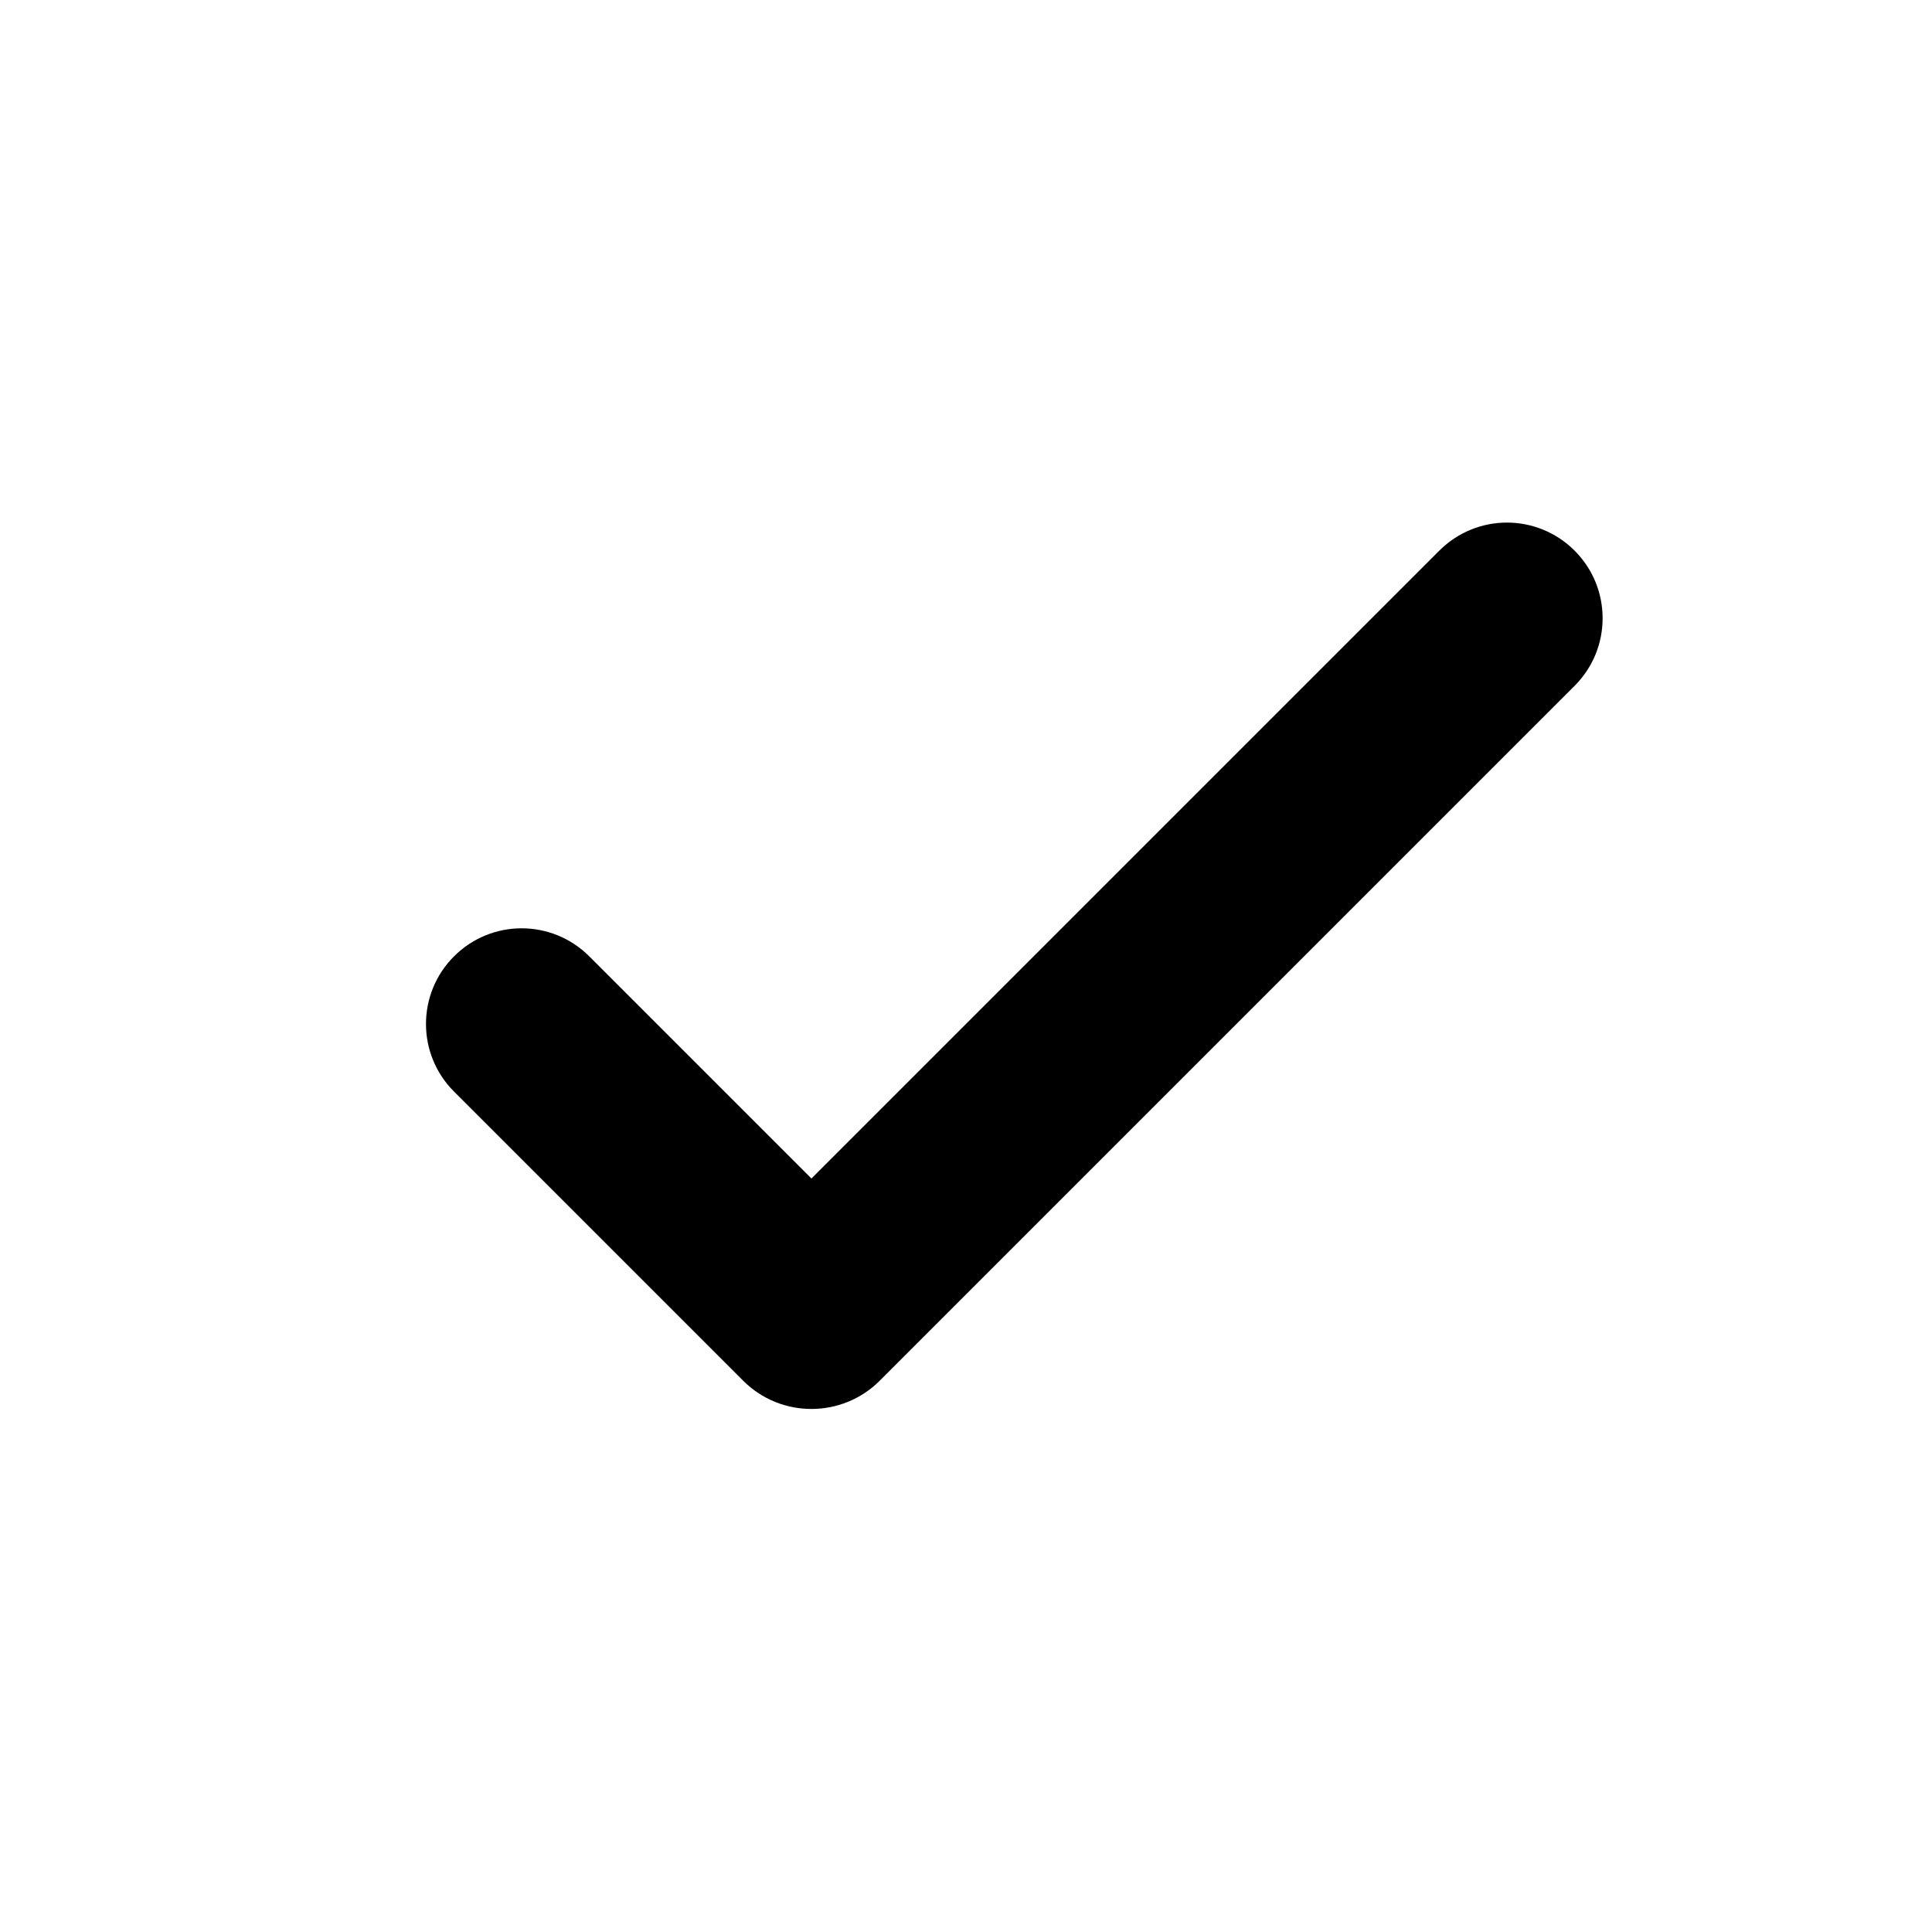
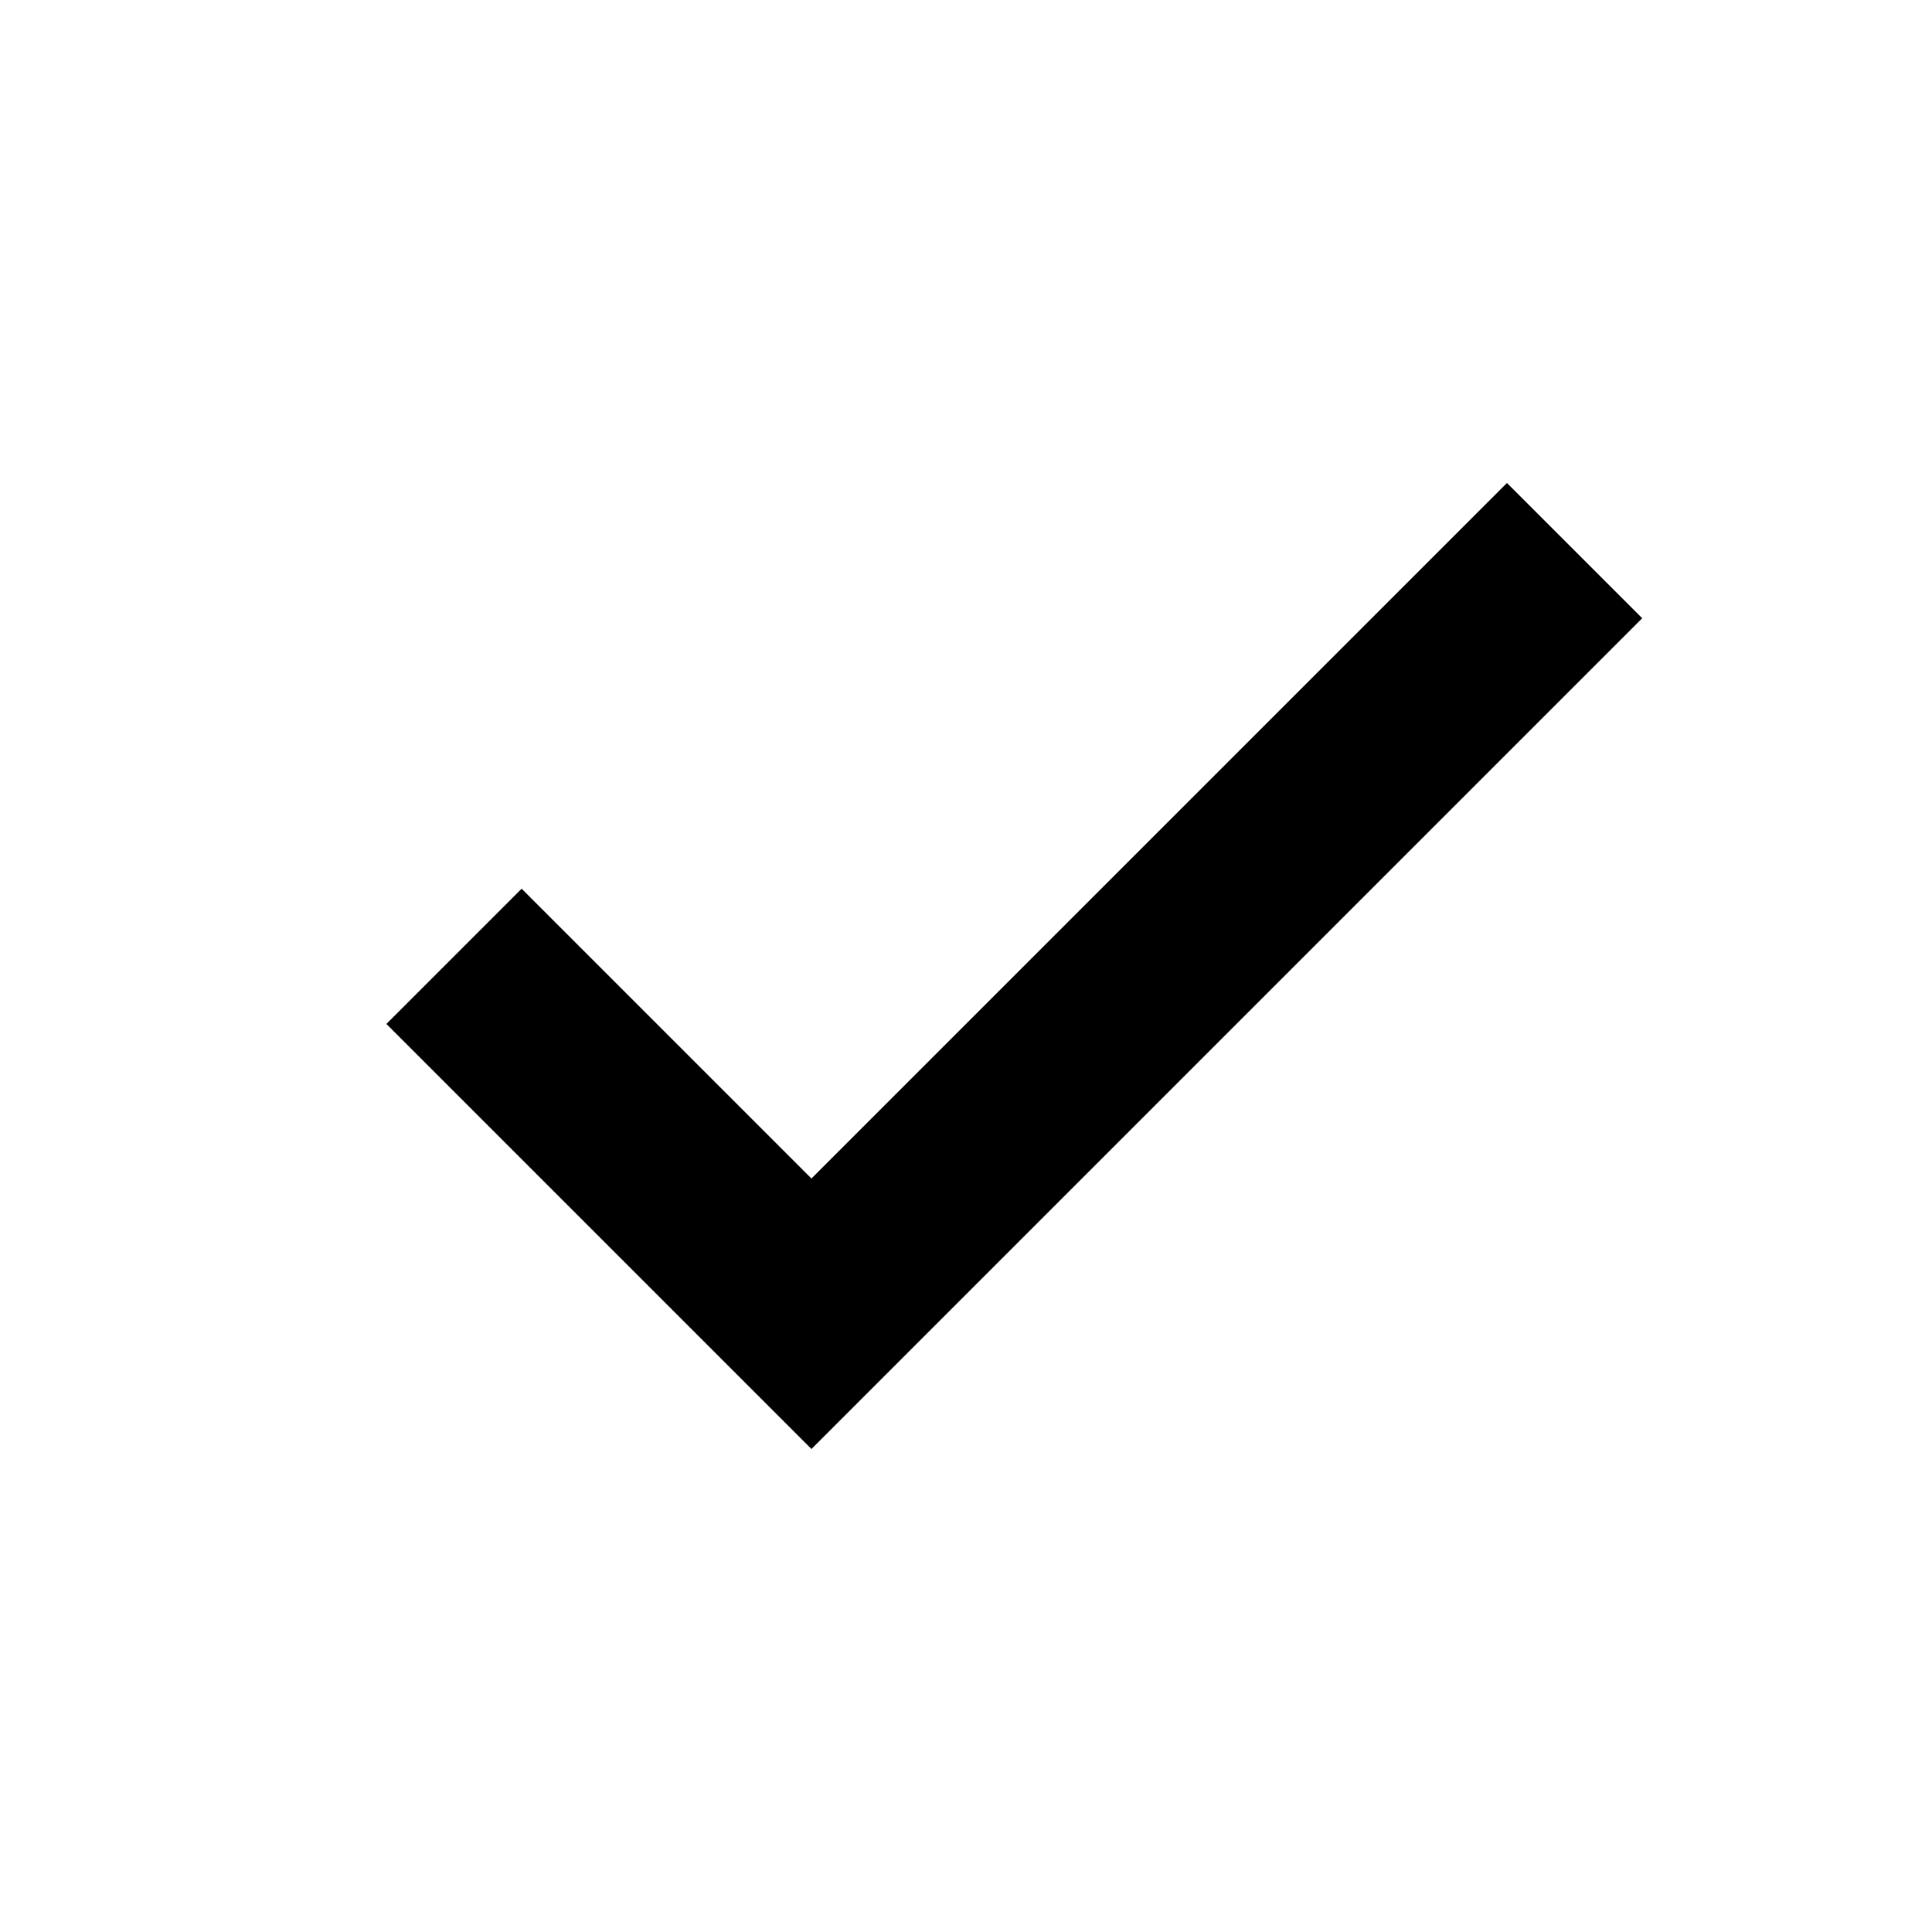
- <svg xmlns="http://www.w3.org/2000/svg" width="20" height="20" viewBox="0 0 20 20">
-   <path d="M10.9,0.7 L4.4,7.2 L4.4,7.2 L2.1,4.9 C1.713,4.513 1.087,4.513 0.7,4.9 C0.313,5.287 0.313,5.913 0.7,6.3 L3.693,9.293 C4.083,9.683 4.717,9.683 5.107,9.293 L12.3,2.1 C12.687,1.713 12.687,1.087 12.3,0.7 C11.913,0.313 11.287,0.313 10.9,0.7 Z" transform="translate(4 5)" />
+ <svg xmlns="http://www.w3.org/2000/svg" width="20px" height="20px" viewBox="0 0 20 20" version="1.1">
+   <defs />
+   <g id="Page-1" stroke="none" stroke-width="1" fill="none" fill-rule="evenodd">
+     <g id="radio_ios" transform="translate(4, 5)" fill="#000000" fill-rule="nonzero">
+       <polygon id="Shape" points="11.6 0 4.4 7.2 1.4 4.2 0 5.6 4.4 10 4.4 10 4.4 10 13 1.4" />
+     </g>
+   </g>
</svg>
